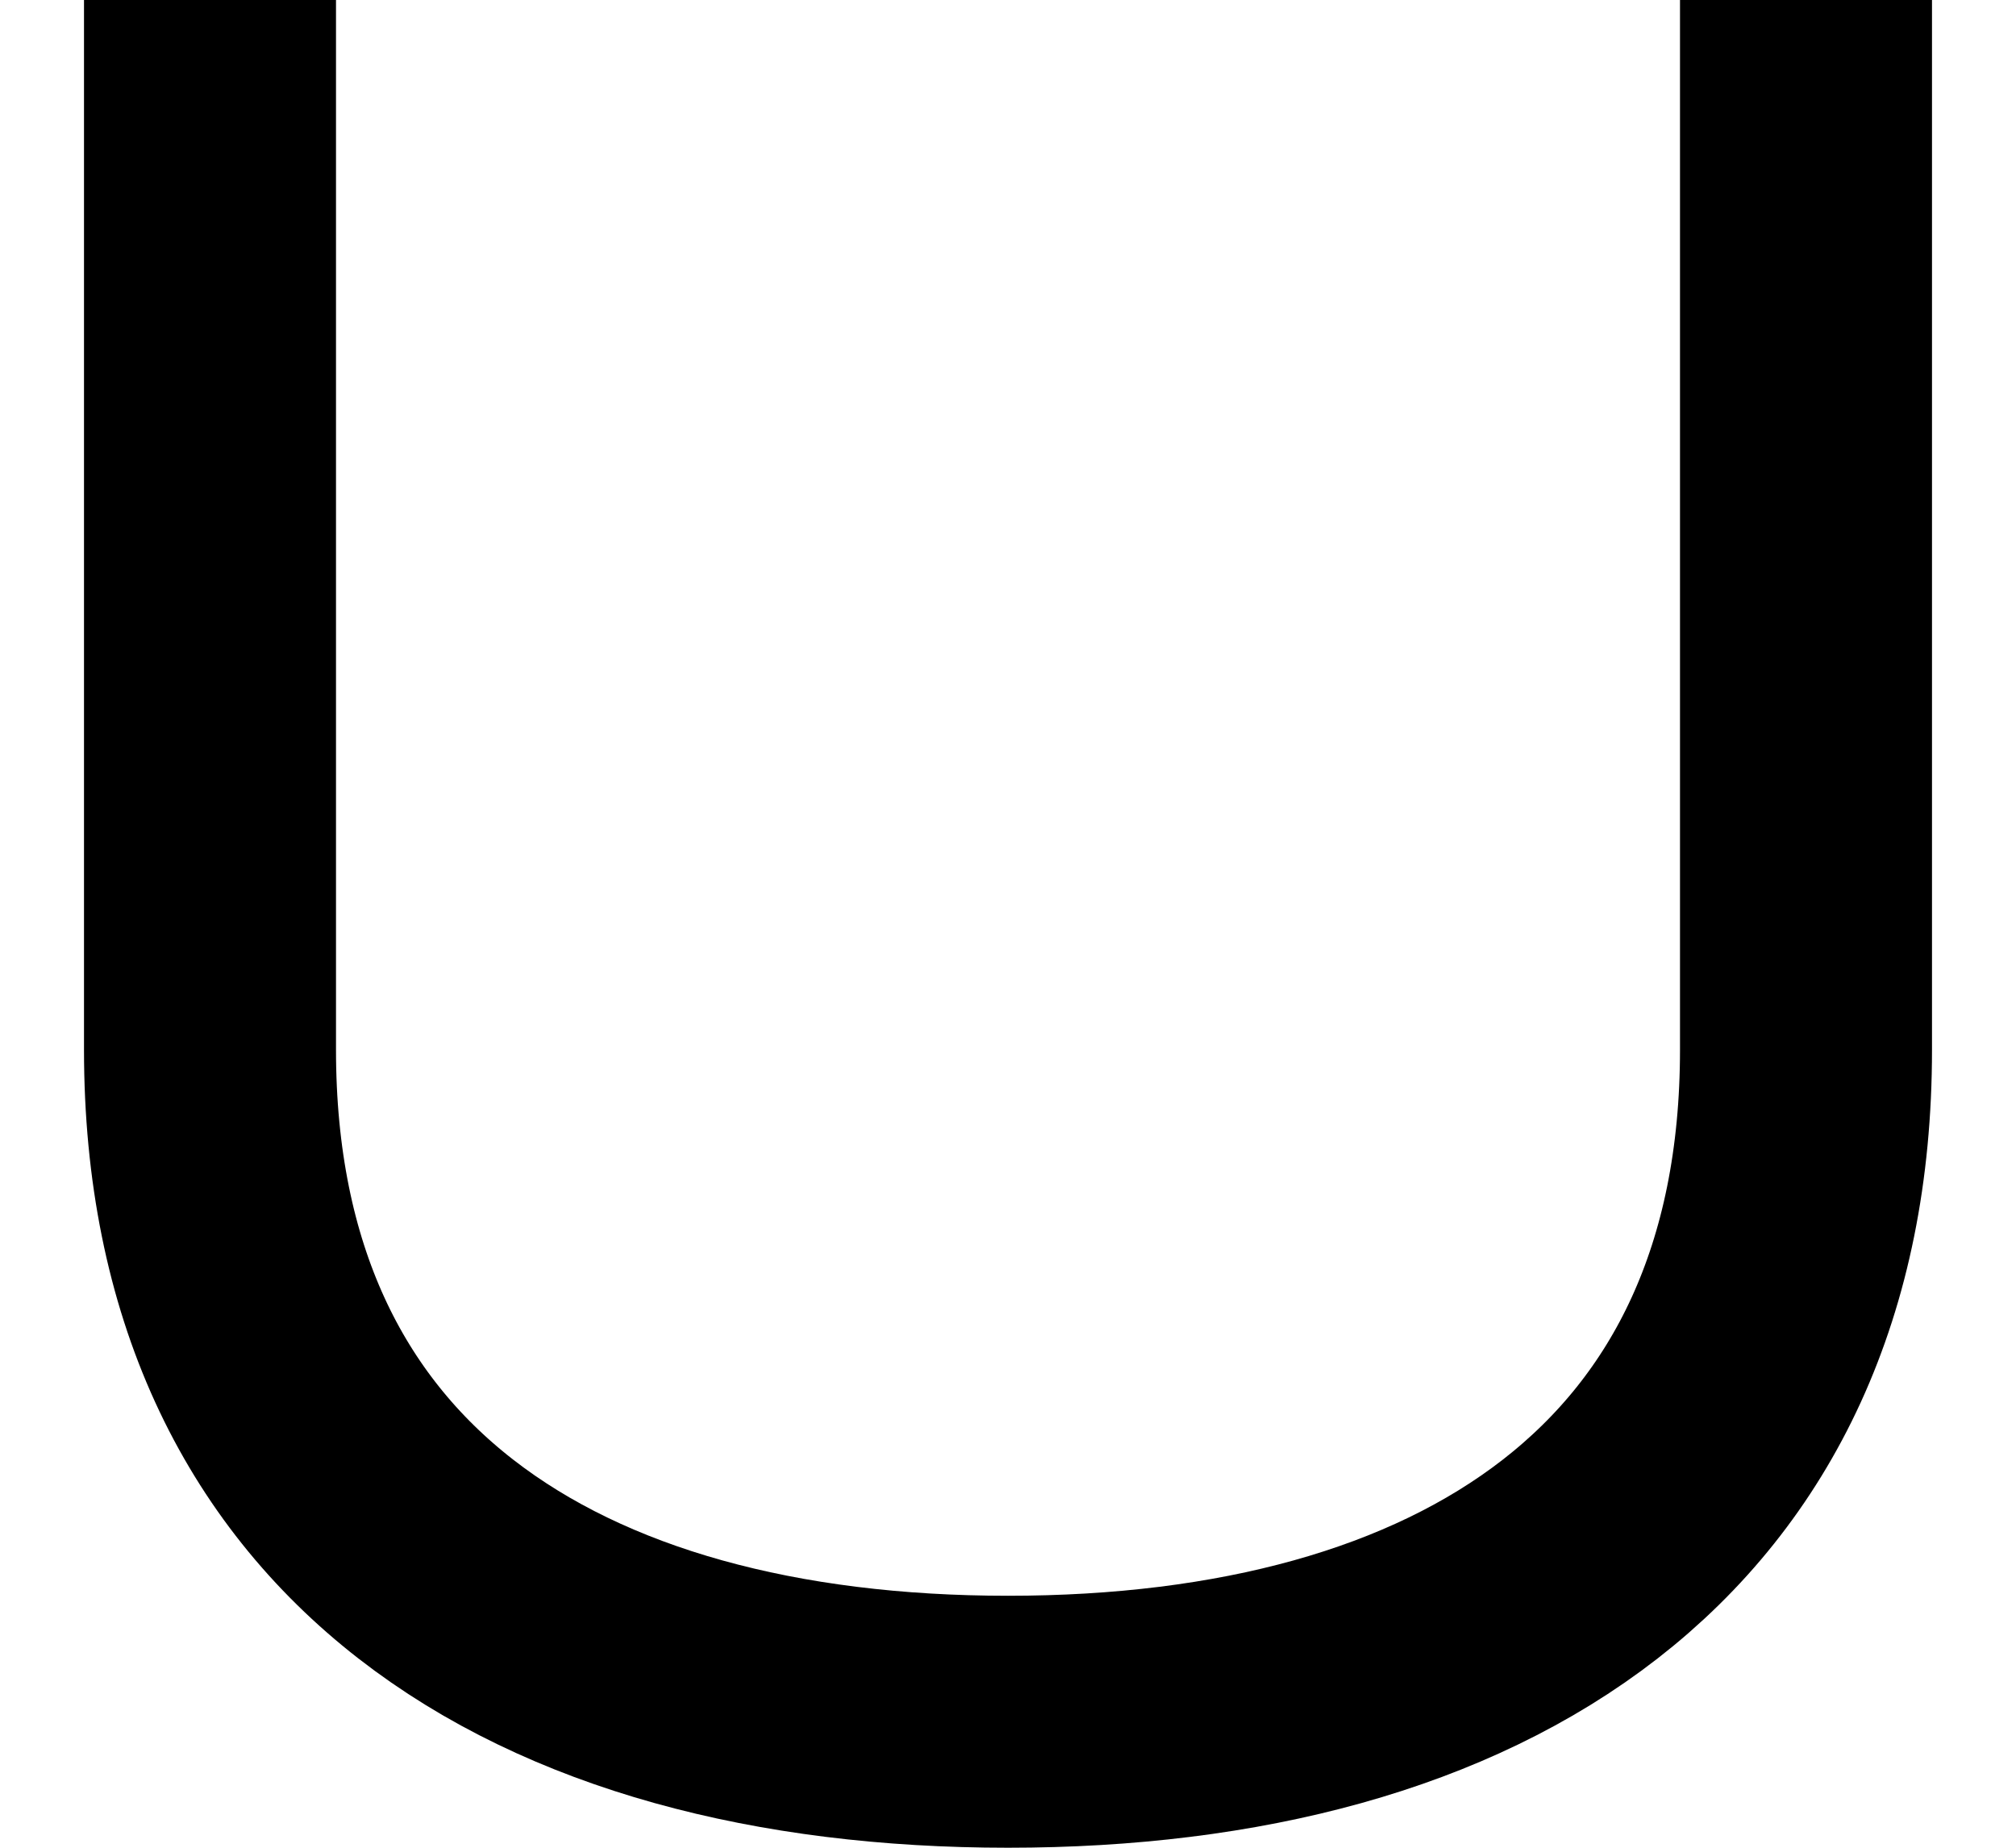
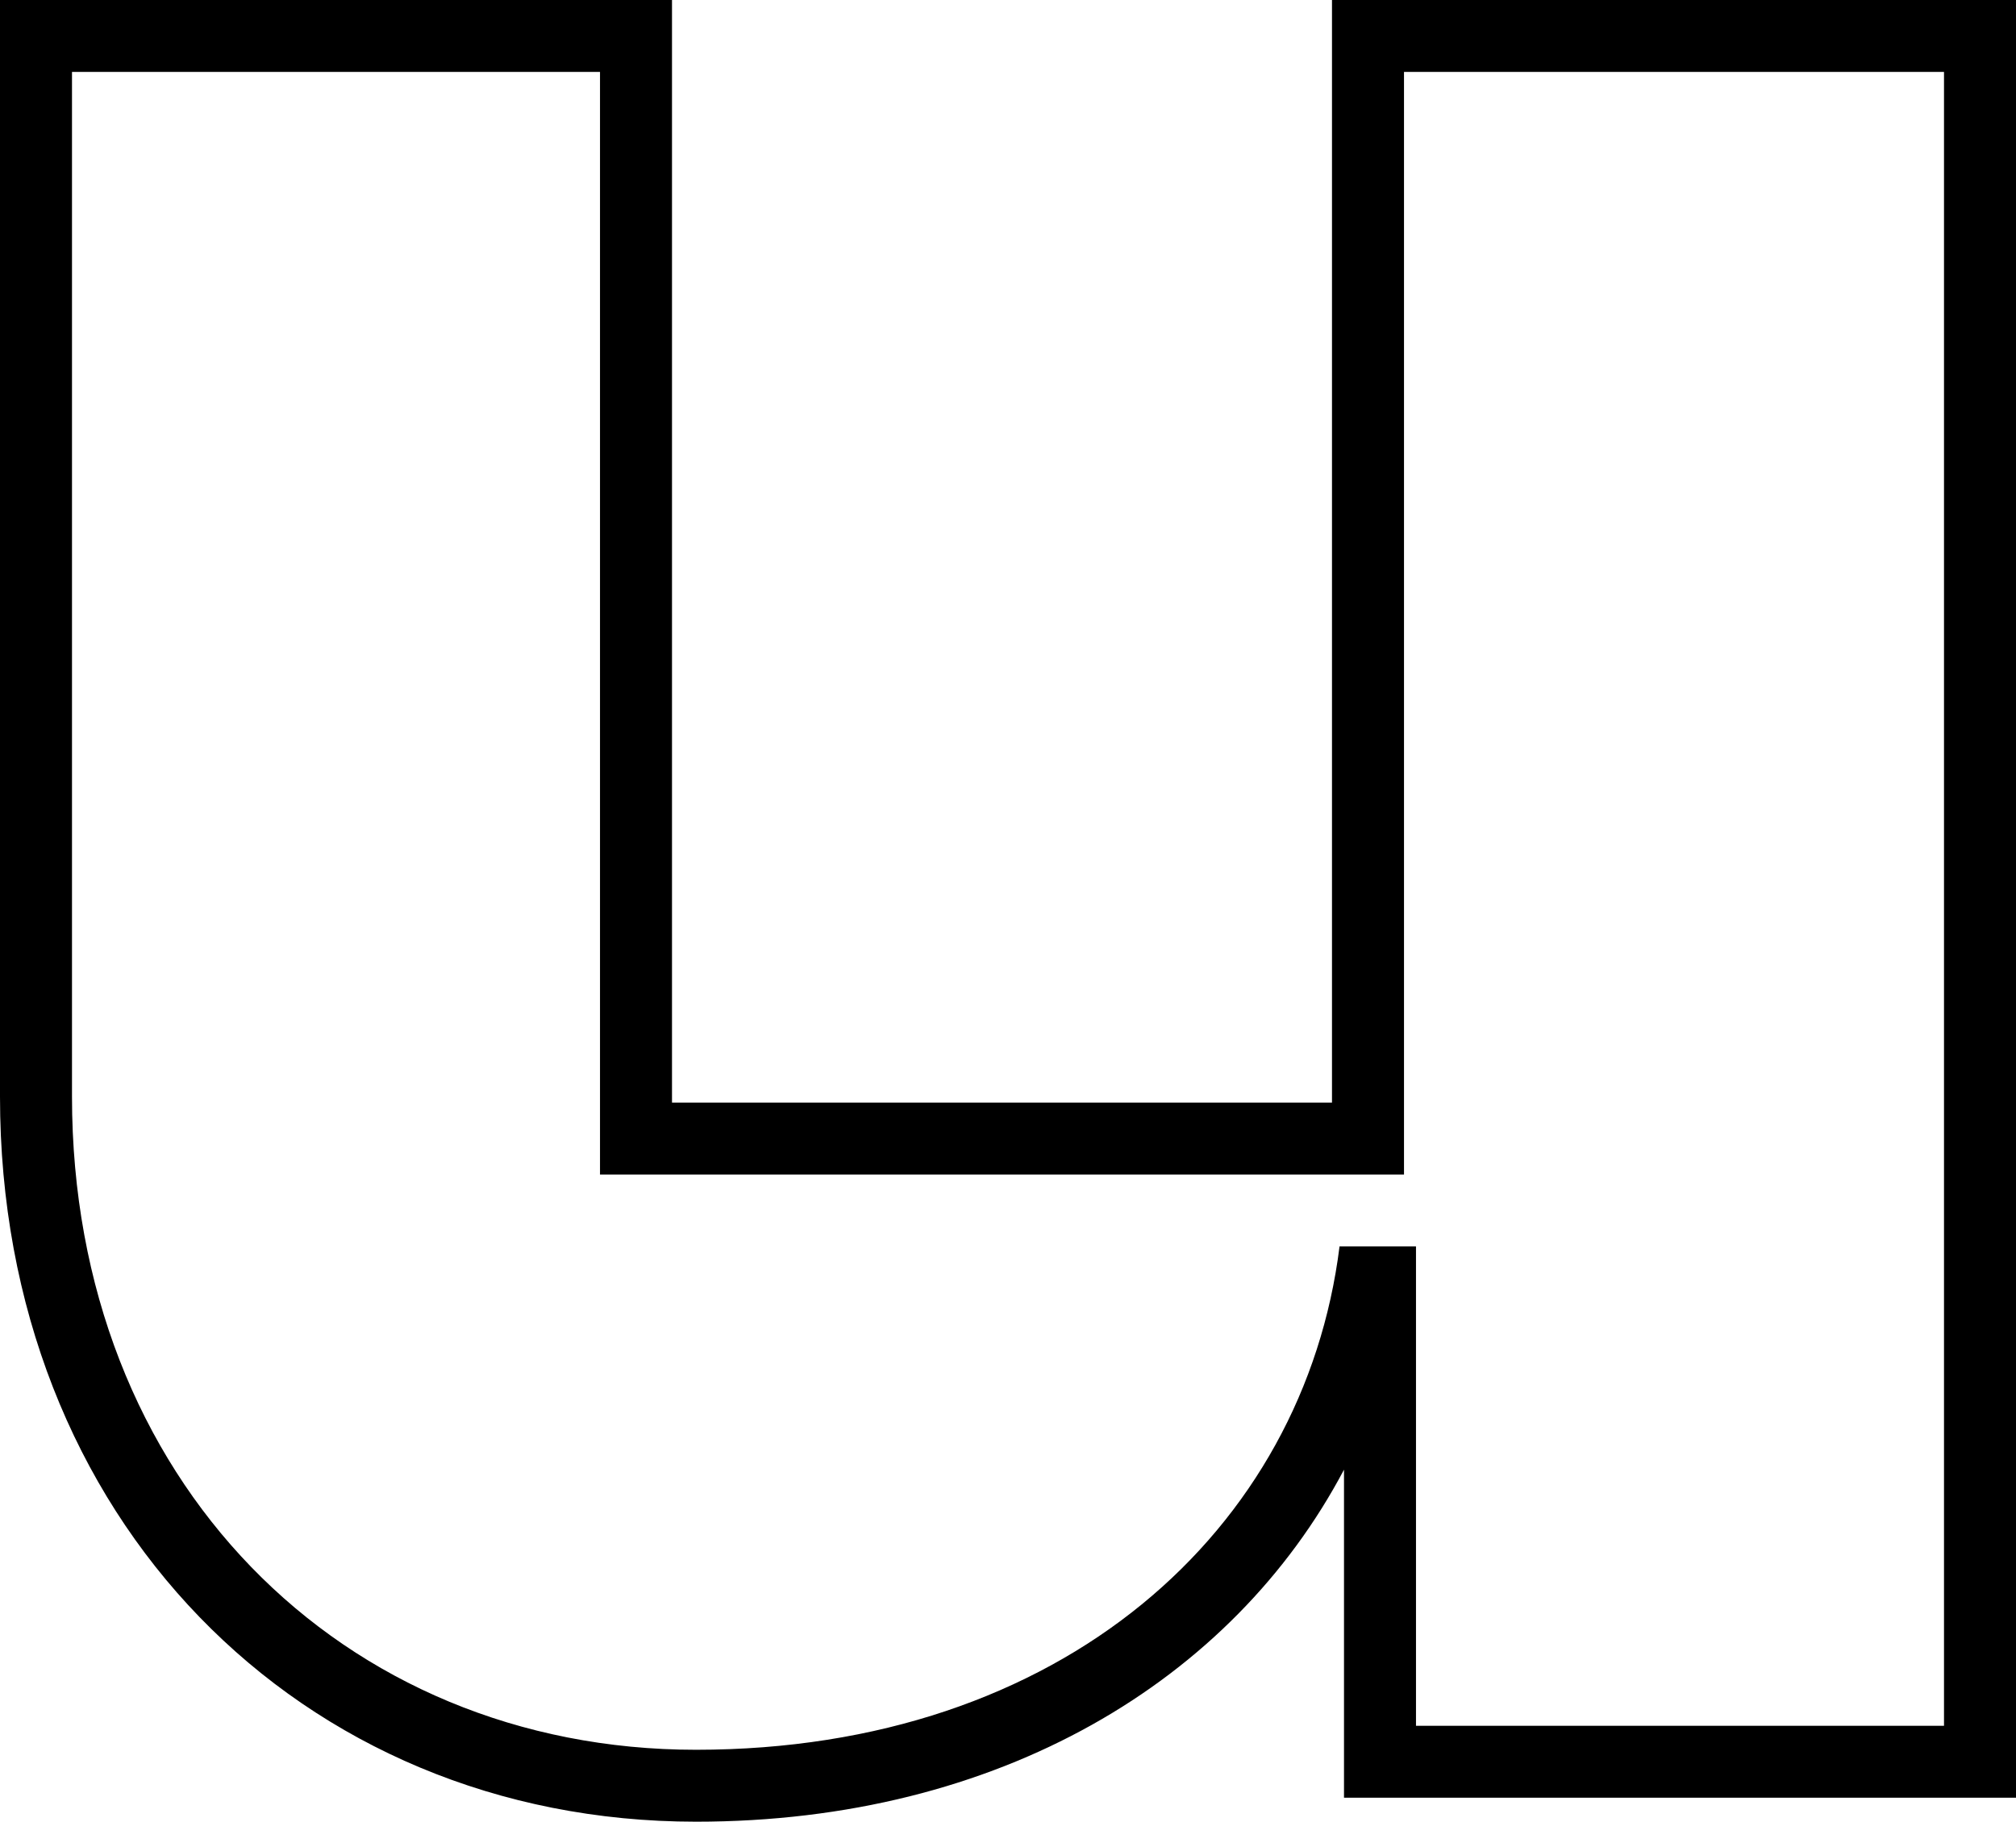
- <svg xmlns="http://www.w3.org/2000/svg" viewBox="0 0 48 44" aria-label="U brandmark outline">
-   <path fill="none" stroke="#000" stroke-width="6" d="M5 3 V25 C5 36 13 41 24 41 C35 41 43 36 43 25 V3" stroke-linecap="square" />
+ <svg xmlns="http://www.w3.org/2000/svg" viewBox="0 0 156 141" fill="currentColor" role="img" aria-label="Universiteiten van Nederland U-outline">
+   <path id="Outline" fill-rule="evenodd" clip-rule="evenodd" d="M52 0V85.342H103.071V0H156V139.145H104V113.753C95.372 130.091 77.312 141 53.857 141C23.206 141 0 117.461 0 84.878V0H52ZM109.571 96.474V133.579H150.429V5.566H108.643V90.908H46.429V5.566H5.571V84.878C5.571 114.562 26.455 135.434 53.857 135.434C82.158 135.434 100.913 118.438 103.655 96.474H109.571Z" />
</svg>
